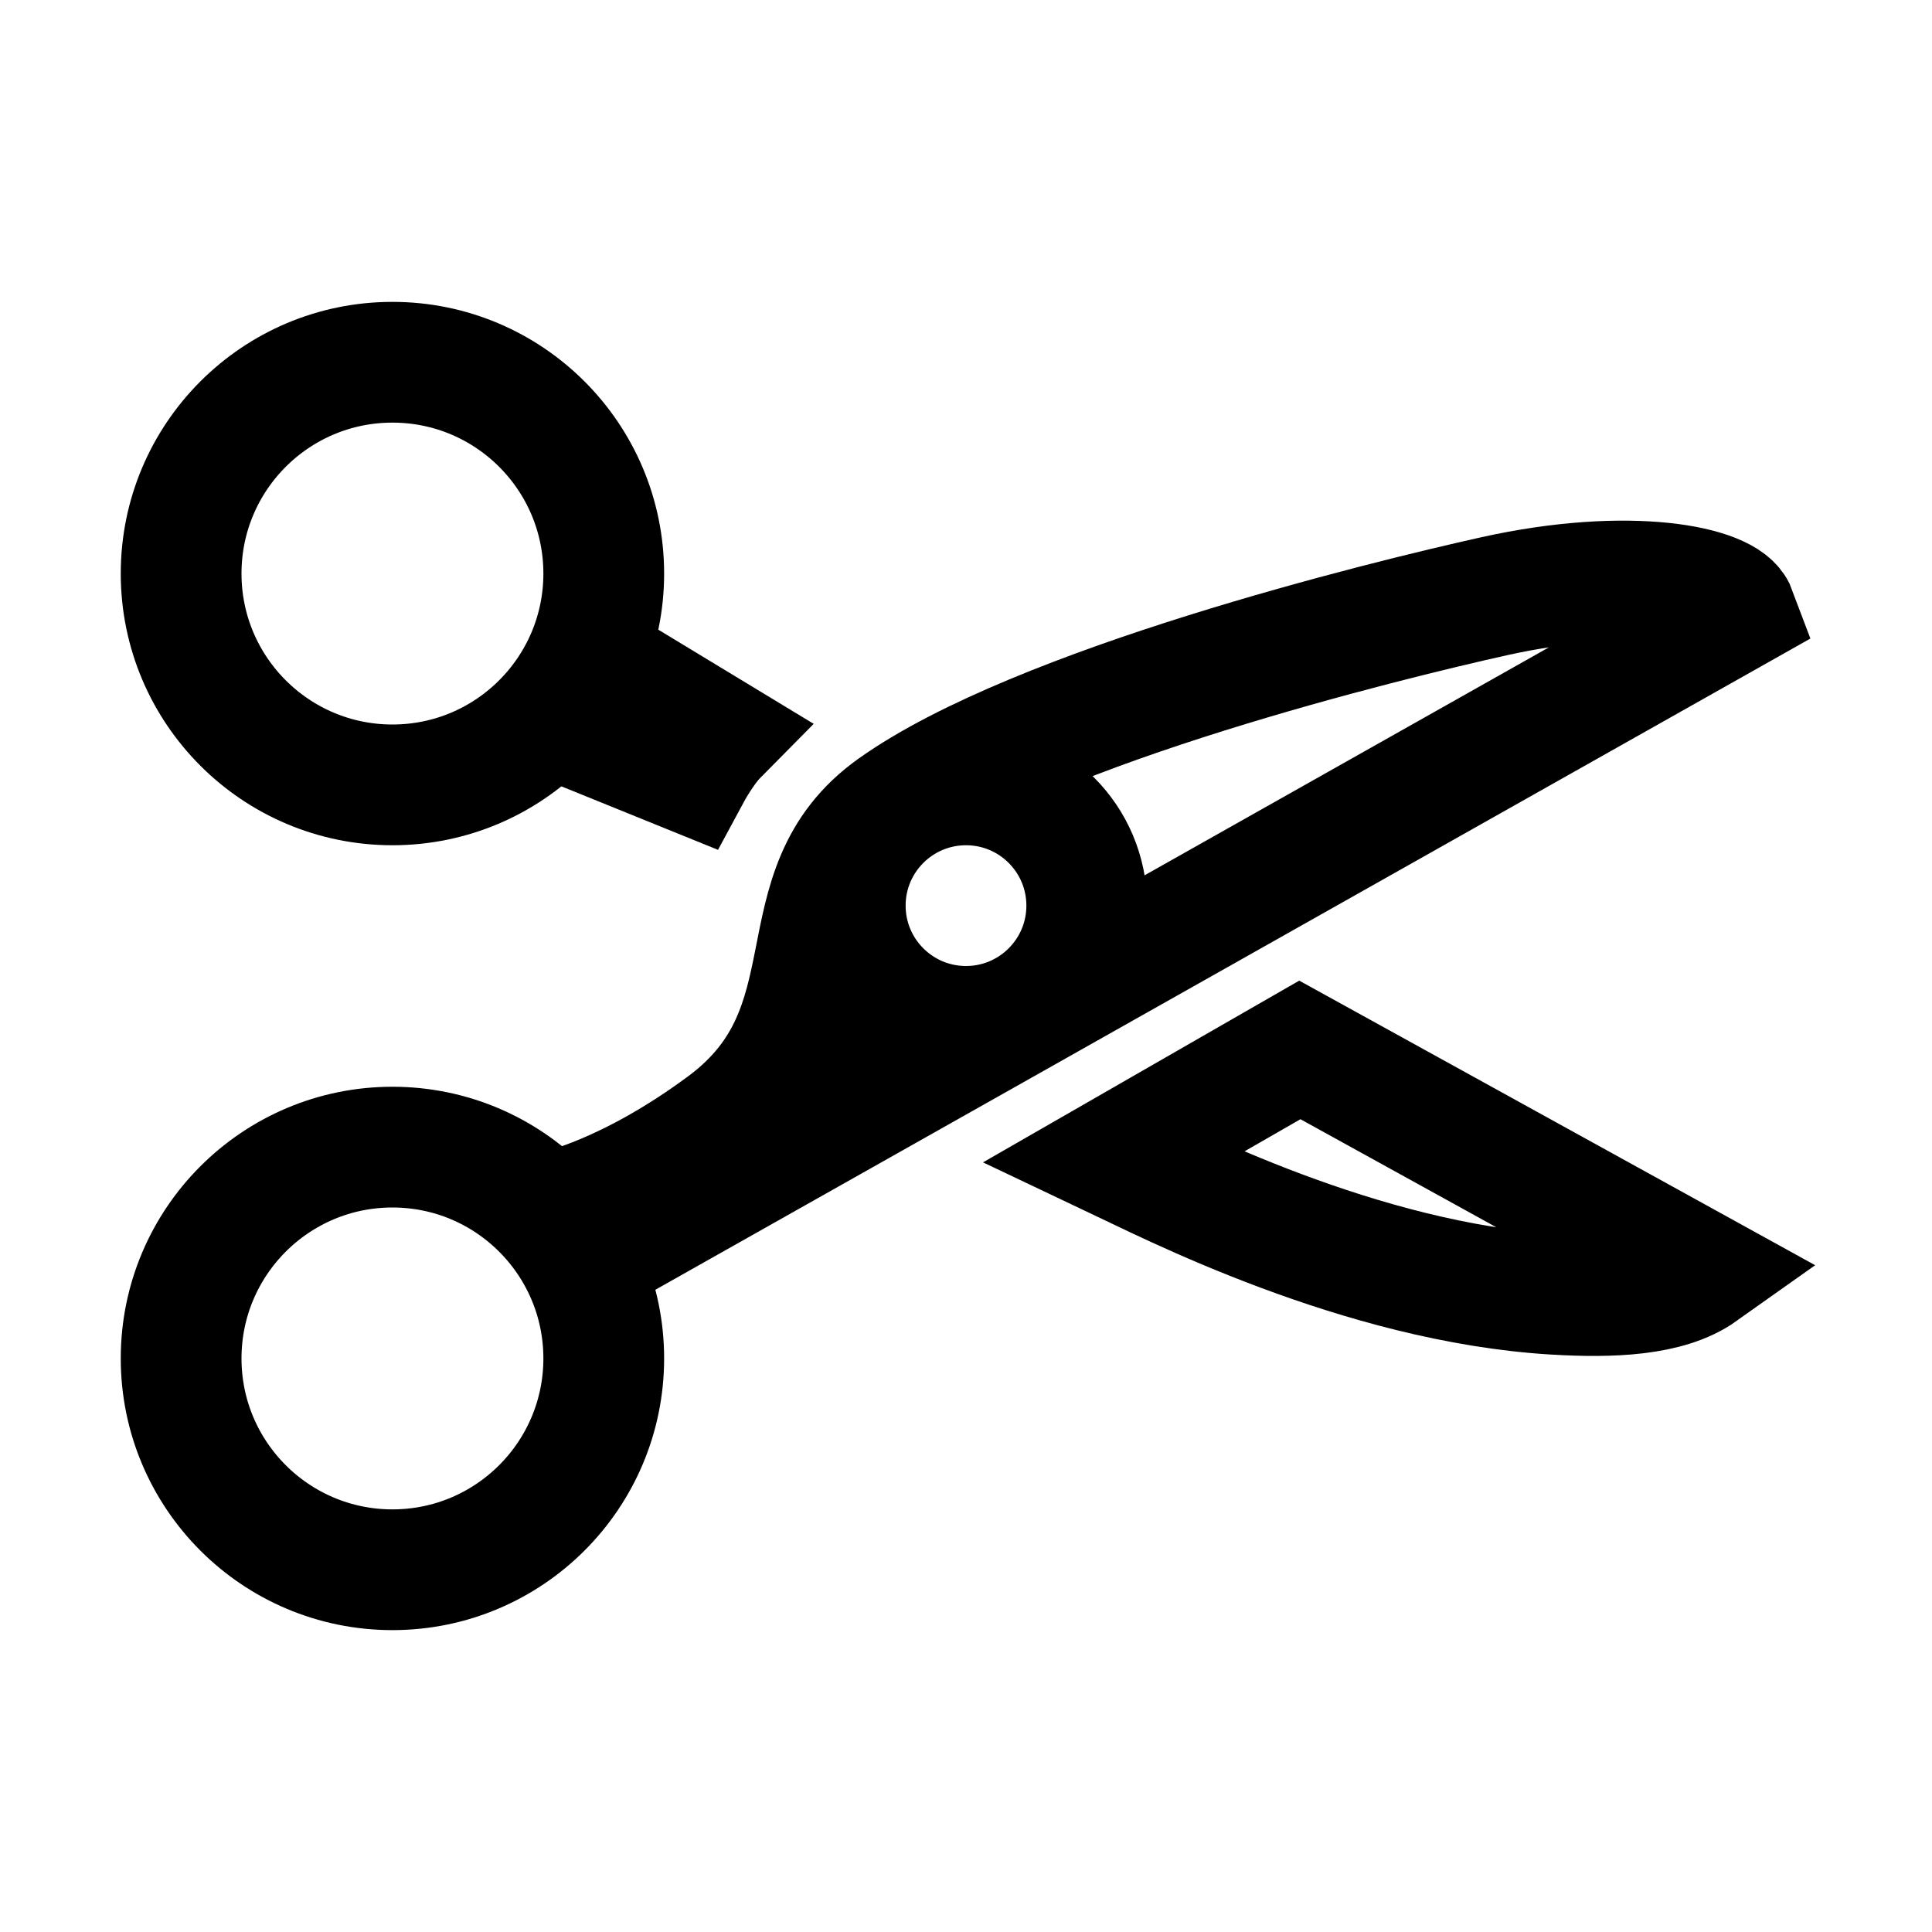
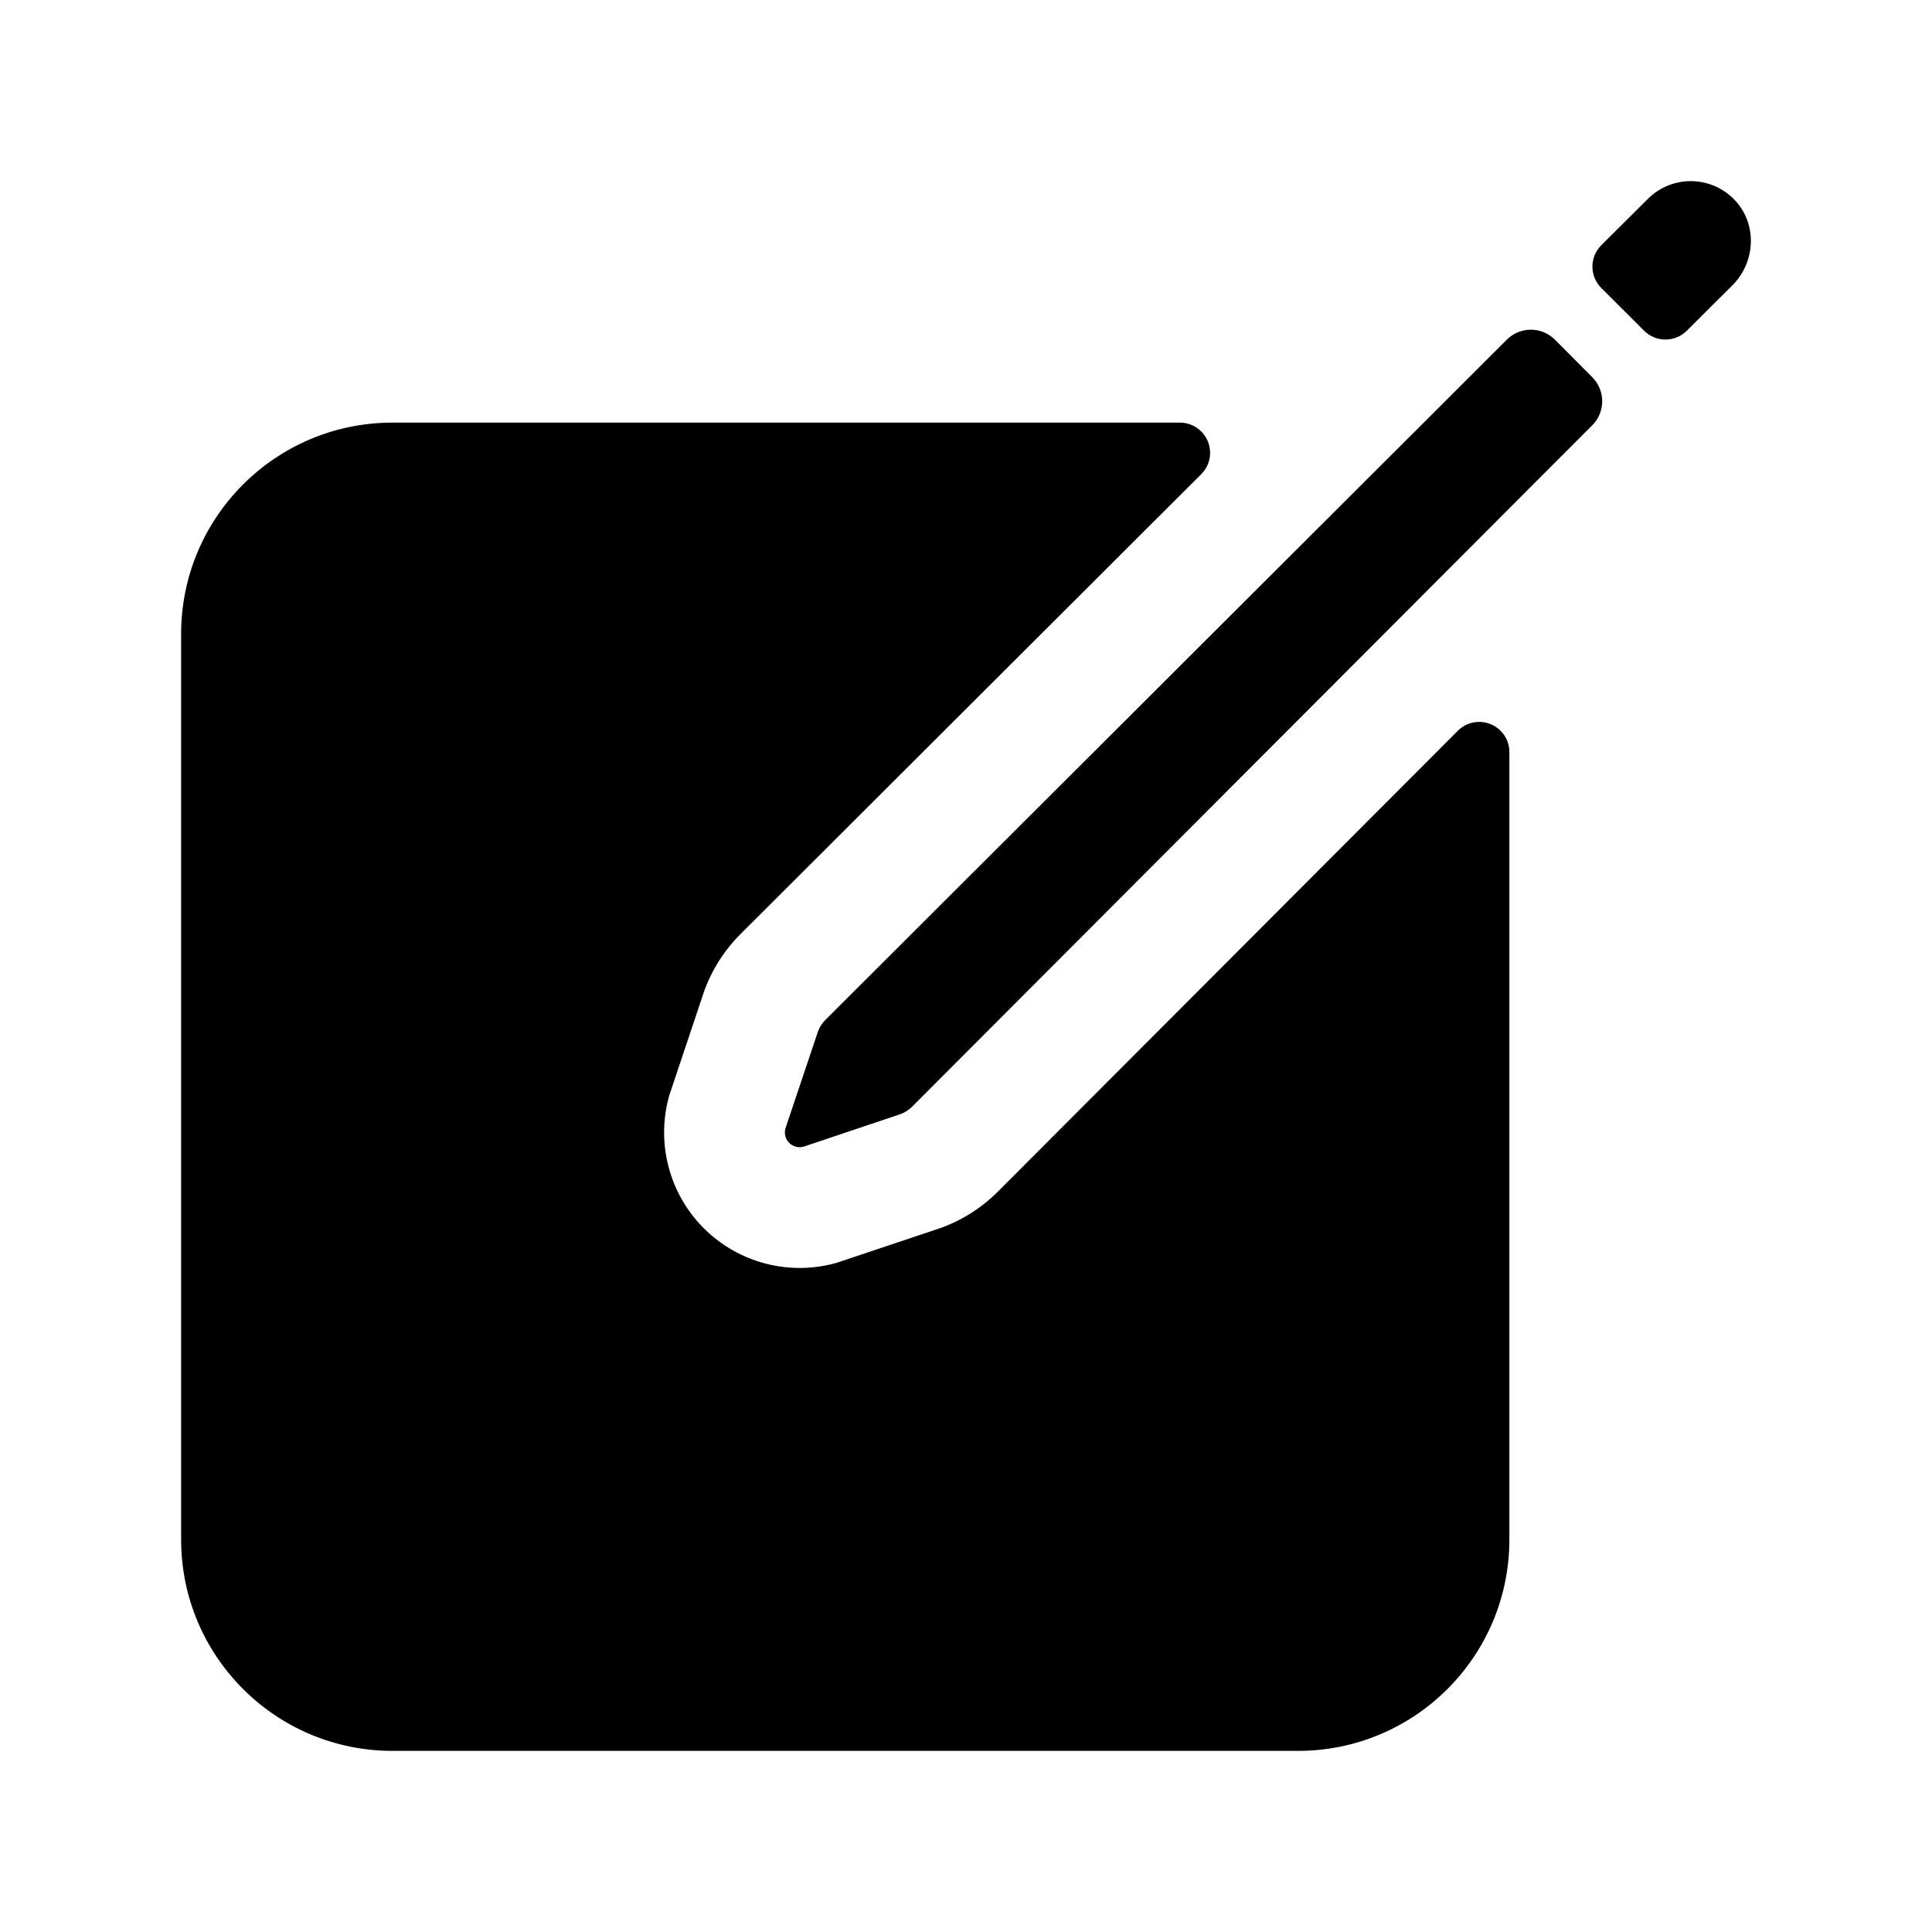
<svg xmlns="http://www.w3.org/2000/svg" class="ionicon" viewBox="0 0 512 512">
-   <circle cx="104" cy="152" r="56" fill="none" stroke="currentColor" stroke-linecap="round" stroke-linejoin="round" stroke-width="32" />
-   <circle cx="104" cy="360" r="56" fill="none" stroke="currentColor" stroke-linecap="round" stroke-linejoin="round" stroke-width="32" />
-   <path d="M157 175l-11 15 37 15s3.46-6.42 7-10z" fill="none" stroke="currentColor" stroke-linecap="square" stroke-miterlimit="10" stroke-width="32" />
-   <path d="M154.17 334.43L460 162c-2.5-6.7-28-12-64-4-29.12 6.47-121.16 29.05-159.16 56.05C205.85 236.06 227 272 192 298c-25.61 19-44.43 22.82-44.43 22.82zM344.47 278.24L295 306.67c14.23 6.74 65.54 33.27 117 36.33 14.92.89 30 .39 39-6z" fill="none" stroke="currentColor" stroke-linecap="round" stroke-miterlimit="10" stroke-width="32" />
-   <circle cx="256" cy="240" r="32" fill="none" stroke="currentColor" stroke-miterlimit="10" stroke-width="32" />
+   <path d="M459.94 53.25a16.06 16.06 0 00-23.22-.56L424.35 65a8 8 0 000 11.31l11.34 11.32a8 8 0 0011.34 0l12.06-12c6.1-6.09 6.67-16.01.85-22.38zM399.34 90L218.82 270.2a9 9 0 00-2.31 3.93L208.16 299a3.91 3.91 0 004.86 4.86l24.85-8.35a9 9 0 003.93-2.31L422 112.66a9 9 0 000-12.66l-9.95-10a9 9 0 00-12.71 0z" />
+   <path d="M386.34 193.66L264.45 315.79A41.08 41.08 0 01247.58 326l-25.9 8.67a35.92 35.92 0 01-44.33-44.33l8.67-25.9a41.08 41.08 0 0110.19-16.87l122.13-121.91a8 8 0 00-5.65-13.66H104a56 56 0 00-56 56v240a56 56 0 0056 56h240a56 56 0 0056-56V199.31a8 8 0 00-13.66-5.65z" />
</svg>
